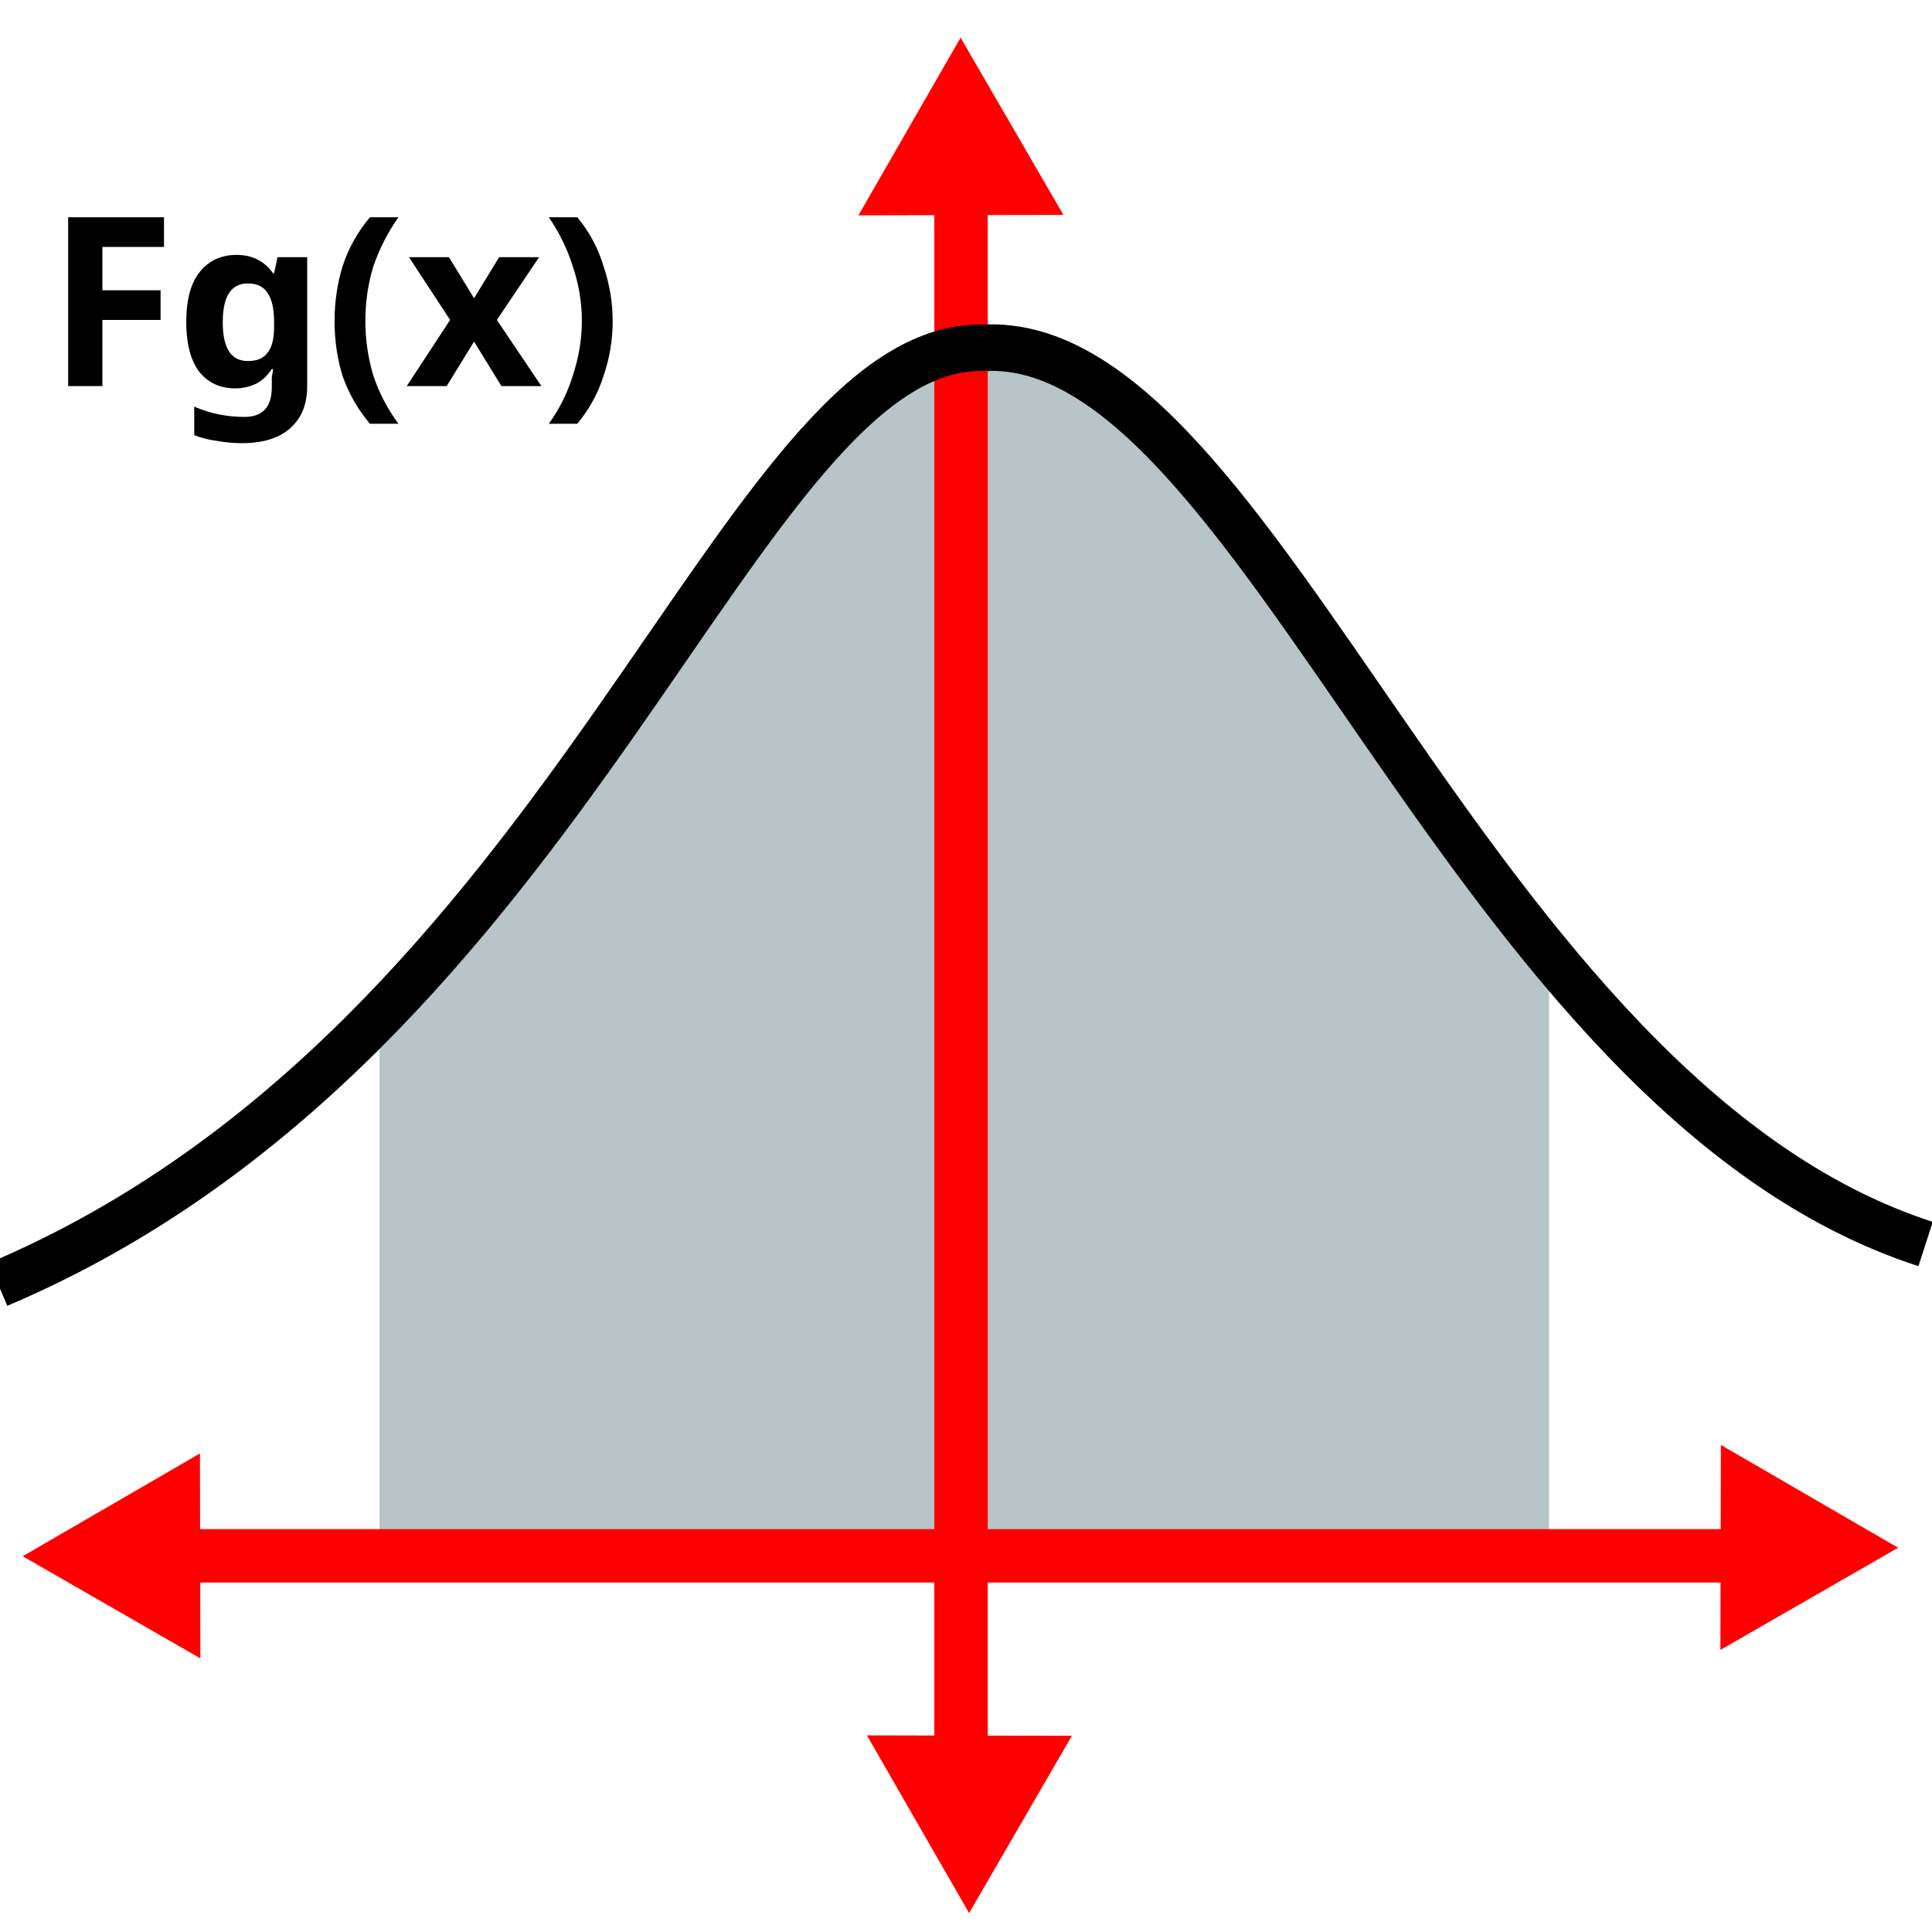
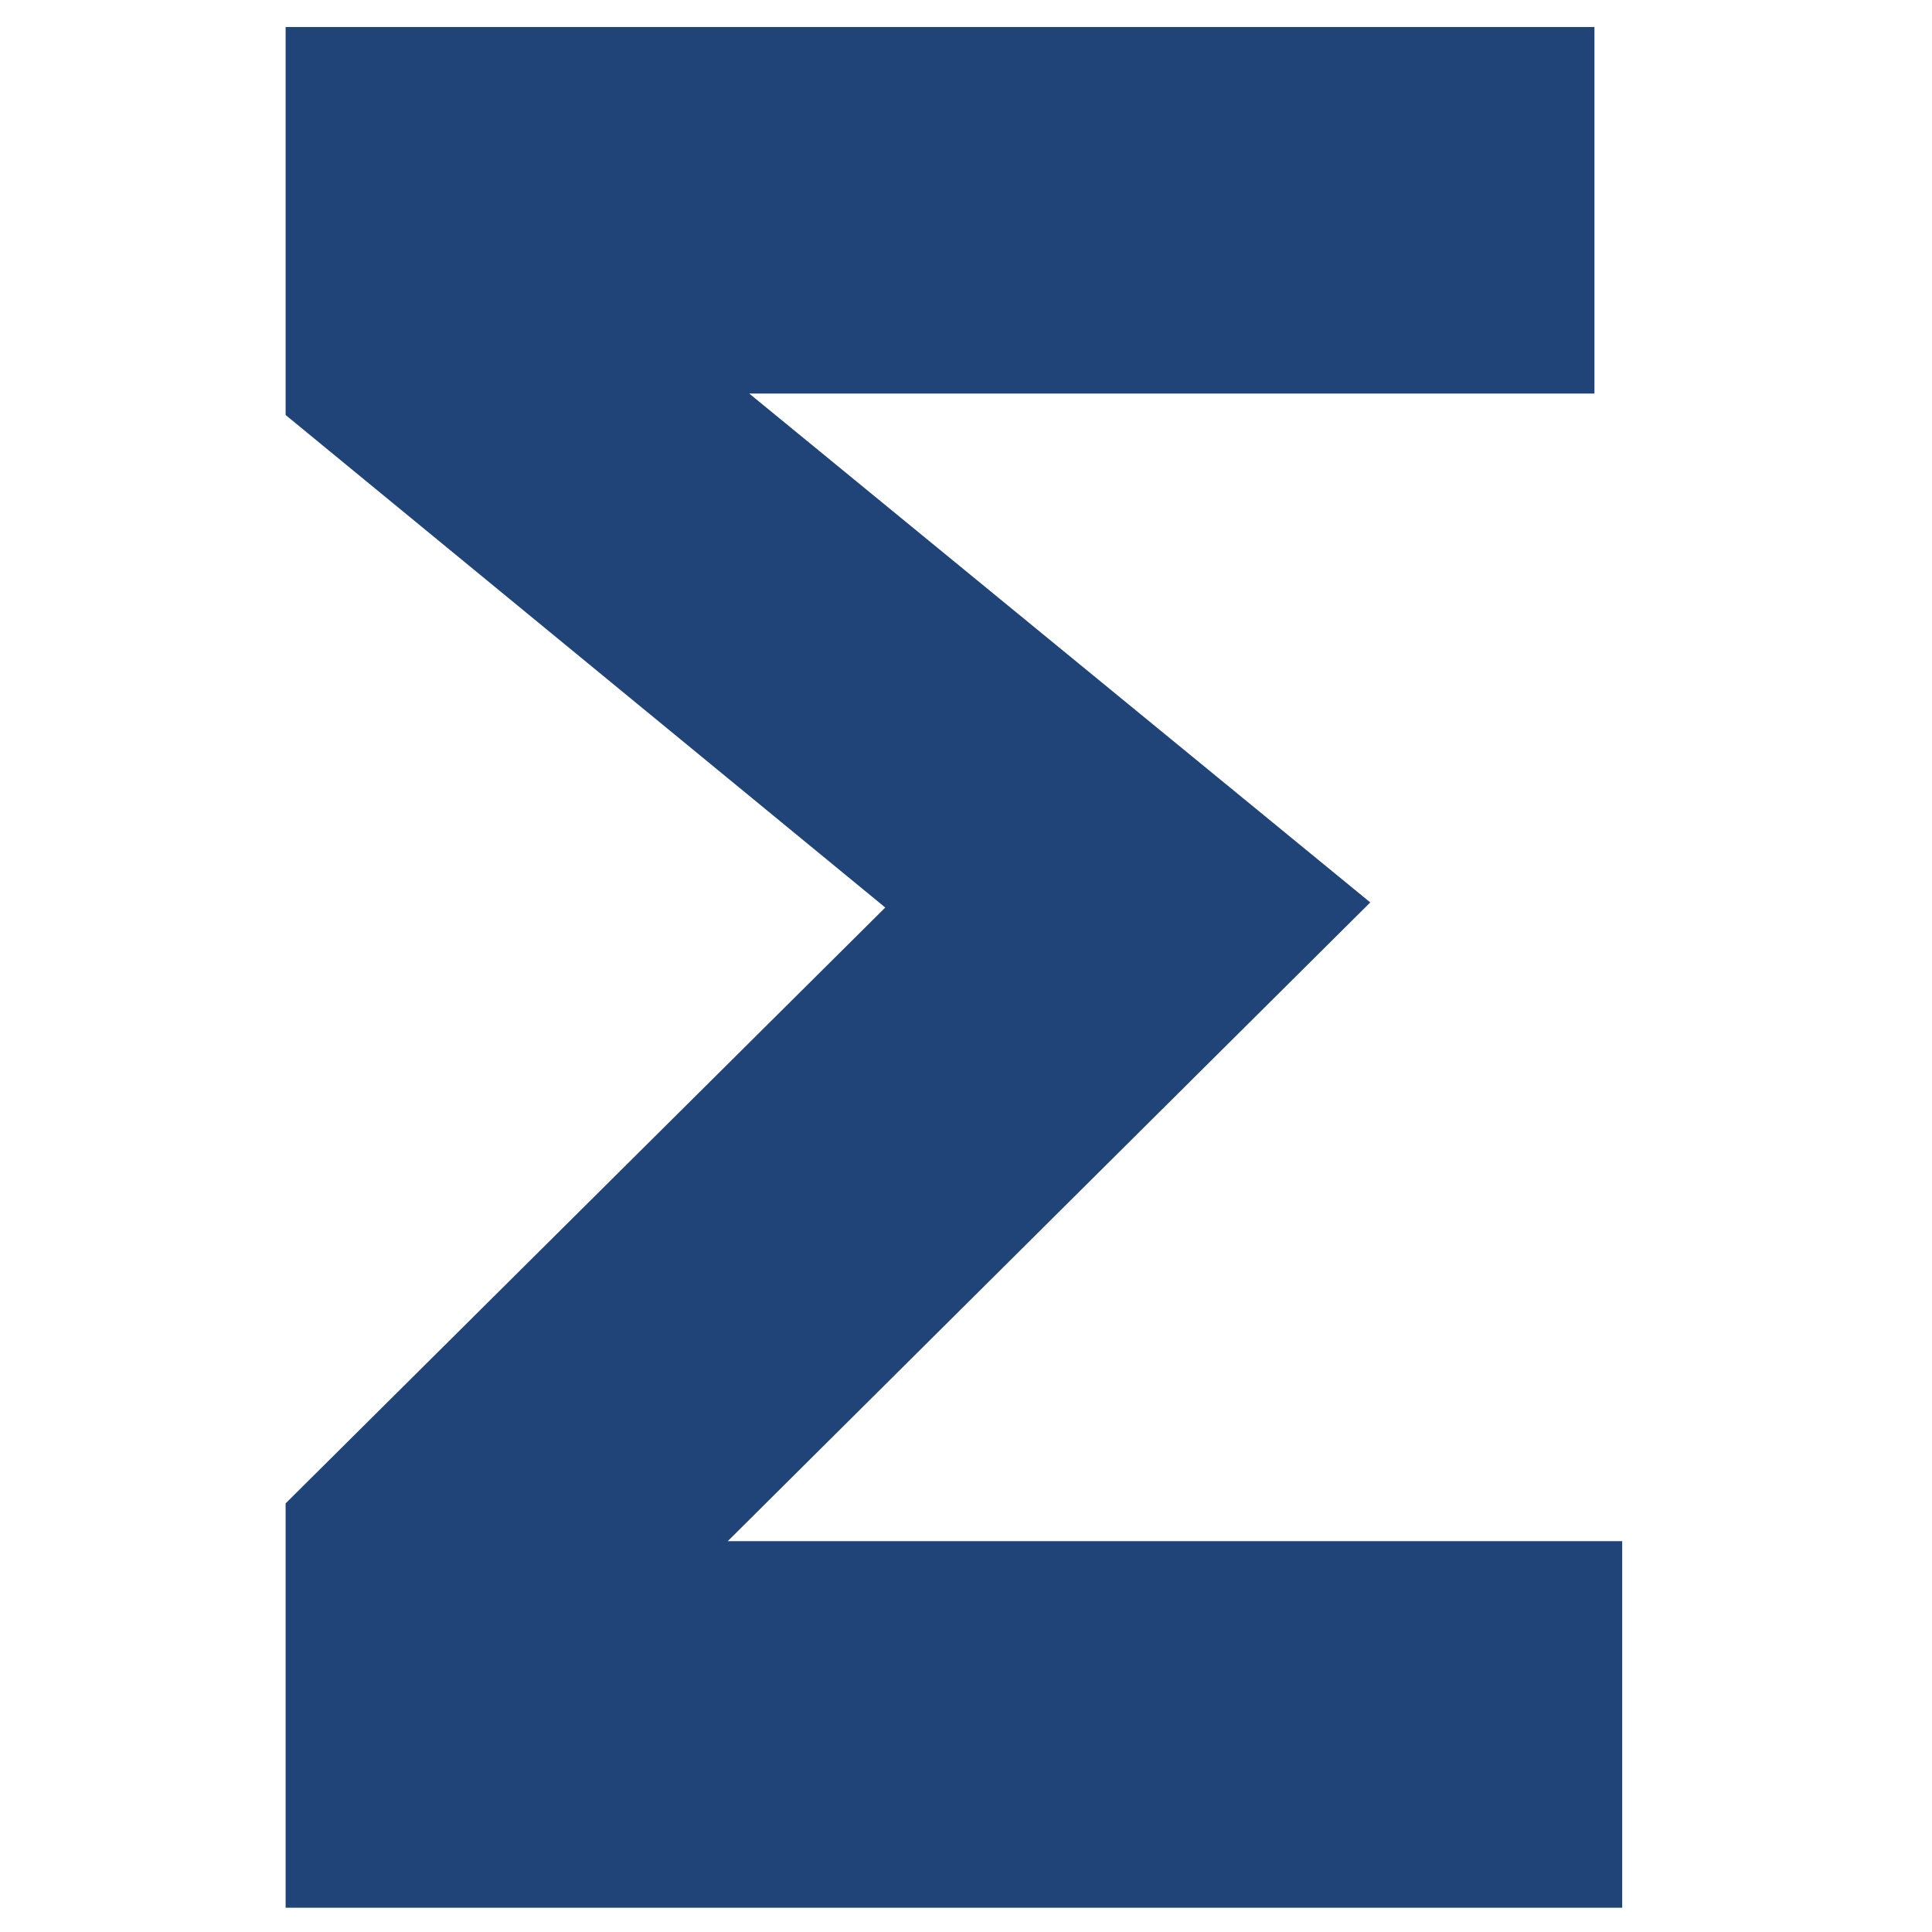
<svg xmlns="http://www.w3.org/2000/svg" width="100" height="100" viewBox="0 0 26.458 26.458" version="1.1" id="svg8">
  <defs id="defs2">
    </defs>
  <g id="layer1">
    <g id="g959" transform="translate(0.6013564,-0.868626)">
-       <path id="path918-8" style="fill:#b7c4c8;stroke:none;stroke-width:0.894px;stroke-linecap:butt;stroke-linejoin:miter;stroke-opacity:1" d="M 51.576 17.996 C 51.354 17.989 51.134 17.99 50.91 18.002 C 41.548 17.778 34.578 37.203 19.643 52.562 L 19.643 64.799 L 19.643 66.066 L 19.643 80.424 L 80.178 80.424 L 80.178 64.799 L 80.178 49.41 C 68.896 35.716 60.962 18.304 51.576 17.996 z " transform="matrix(0.2645833,0,0,0.2645833,-0.6013564,0.868626)" />
-       <g id="g908" transform="translate(0,-0.7559524)" style="fill:#ff0000">
-         <g id="g862-0" transform="matrix(0,1.250555,-2.33965,0,29.30408,7.02619)" style="fill:#ff0000;stroke:#ff0000;stroke-opacity:1;stroke-width:0.585;stroke-miterlimit:4;stroke-dasharray:none">
-           <path style="fill:#ff0000;stroke:#ff0000;stroke-width:0.585;stroke-linecap:butt;stroke-linejoin:miter;stroke-opacity:1;stroke-miterlimit:4;stroke-dasharray:none" d="M 12.718,2.162 V 11.917" id="path840-4" />
-         </g>
-         <path style="fill:#ff0000;stroke-width:20.035;stroke-linecap:round;stroke-linejoin:bevel;stroke-dashoffset:27.591" id="path857" d="M 10.424,13.096 8.235,11.62 6.047,10.144 8.419,8.987 10.791,7.83 l -0.184,2.633 z" transform="matrix(0.5303547,-0.03807578,0.03807578,0.5303547,-3.884097,17.78701)" />
-         <path style="fill:#ff0000;stroke-width:20.035;stroke-linecap:round;stroke-linejoin:bevel;stroke-dashoffset:27.591" id="path857-3" d="M 10.424,13.096 8.235,11.62 6.047,10.144 8.419,8.987 10.791,7.83 l -0.184,2.633 z" transform="matrix(-0.5303547,-0.03807578,-0.03807578,0.5303547,28.98615,17.67059)" />
+       <g aria-label="Σ" id="text848" style="font-style:normal;font-variant:normal;font-weight:bold;font-stretch:normal;font-size:35.33px;line-height:0.2;font-family:Rubik;-inkscape-font-specification:'Rubik Bold';stroke-width:0.883">
+         <path d="M 9.365,21.974 H 21.614 v 5.02 H 3.31 V 21.457 L 11.522,13.297 3.31,6.552 V 1.238 H 21.234 V 6.258 H 9.659 l 8.505,6.969 z" style="font-style:normal;font-variant:normal;font-weight:bold;font-stretch:normal;font-family:Rubik;-inkscape-font-specification:'Rubik Bold';stroke-width:0.883;fill:#214478" id="path850" />
      </g>
-       <g id="g902" transform="rotate(90,5.282085,26.06226)" style="fill:#ff0000">
-         <g id="g862-0-5" transform="matrix(0,1.250555,-2.33965,0,10.19857,2.880221)" style="fill:#ff0000;stroke:#ff0000;stroke-opacity:1;stroke-width:0.585;stroke-miterlimit:4;stroke-dasharray:none">
-           <path style="fill:#ff0000;stroke:#ff0000;stroke-width:0.585;stroke-linecap:butt;stroke-linejoin:miter;stroke-opacity:1;stroke-miterlimit:4;stroke-dasharray:none" d="M 12.718,2.162 V 11.917" id="path840-4-3" />
-         </g>
-         <path style="fill:#ff0000;stroke-width:20.035;stroke-linecap:round;stroke-linejoin:bevel;stroke-dashoffset:27.591" id="path857-4" d="M 10.424,13.096 8.235,11.62 6.047,10.144 8.419,8.987 10.791,7.83 l -0.184,2.633 z" transform="matrix(0.5303547,-0.03807578,0.03807578,0.5303547,-22.98961,13.64104)" />
-         <path style="fill:#ff0000;stroke-width:20.035;stroke-linecap:round;stroke-linejoin:bevel;stroke-dashoffset:27.591" id="path857-3-2" d="M 10.424,13.096 8.235,11.62 6.047,10.144 8.419,8.987 10.791,7.83 l -0.184,2.633 z" transform="matrix(-0.5303547,-0.03807578,-0.03807578,0.5303547,9.880644,13.52463)" />
-       </g>
-       <path style="fill:none;stroke:#000000;stroke-width:0.637;stroke-linecap:butt;stroke-linejoin:miter;stroke-opacity:1;stroke-miterlimit:4;stroke-dasharray:none" d="M -0.626,18.458 C 7.306,15.096 9.498,5.551 12.868,5.632 16.652,5.427 19.485,15.872 25.769,17.905" id="path918" />
-       <text xml:space="preserve" style="font-weight:bold;font-size:3.232px;line-height:0.2;font-family:sans-serif;-inkscape-font-specification:'sans-serif Bold';stroke-width:0.081" x="0.035" y="6.16" id="text992">
-         <tspan id="tspan990" x="0.035" y="6.16" style="stroke-width:0.081">Fg(x)</tspan>
-       </text>
    </g>
  </g>
</svg>
